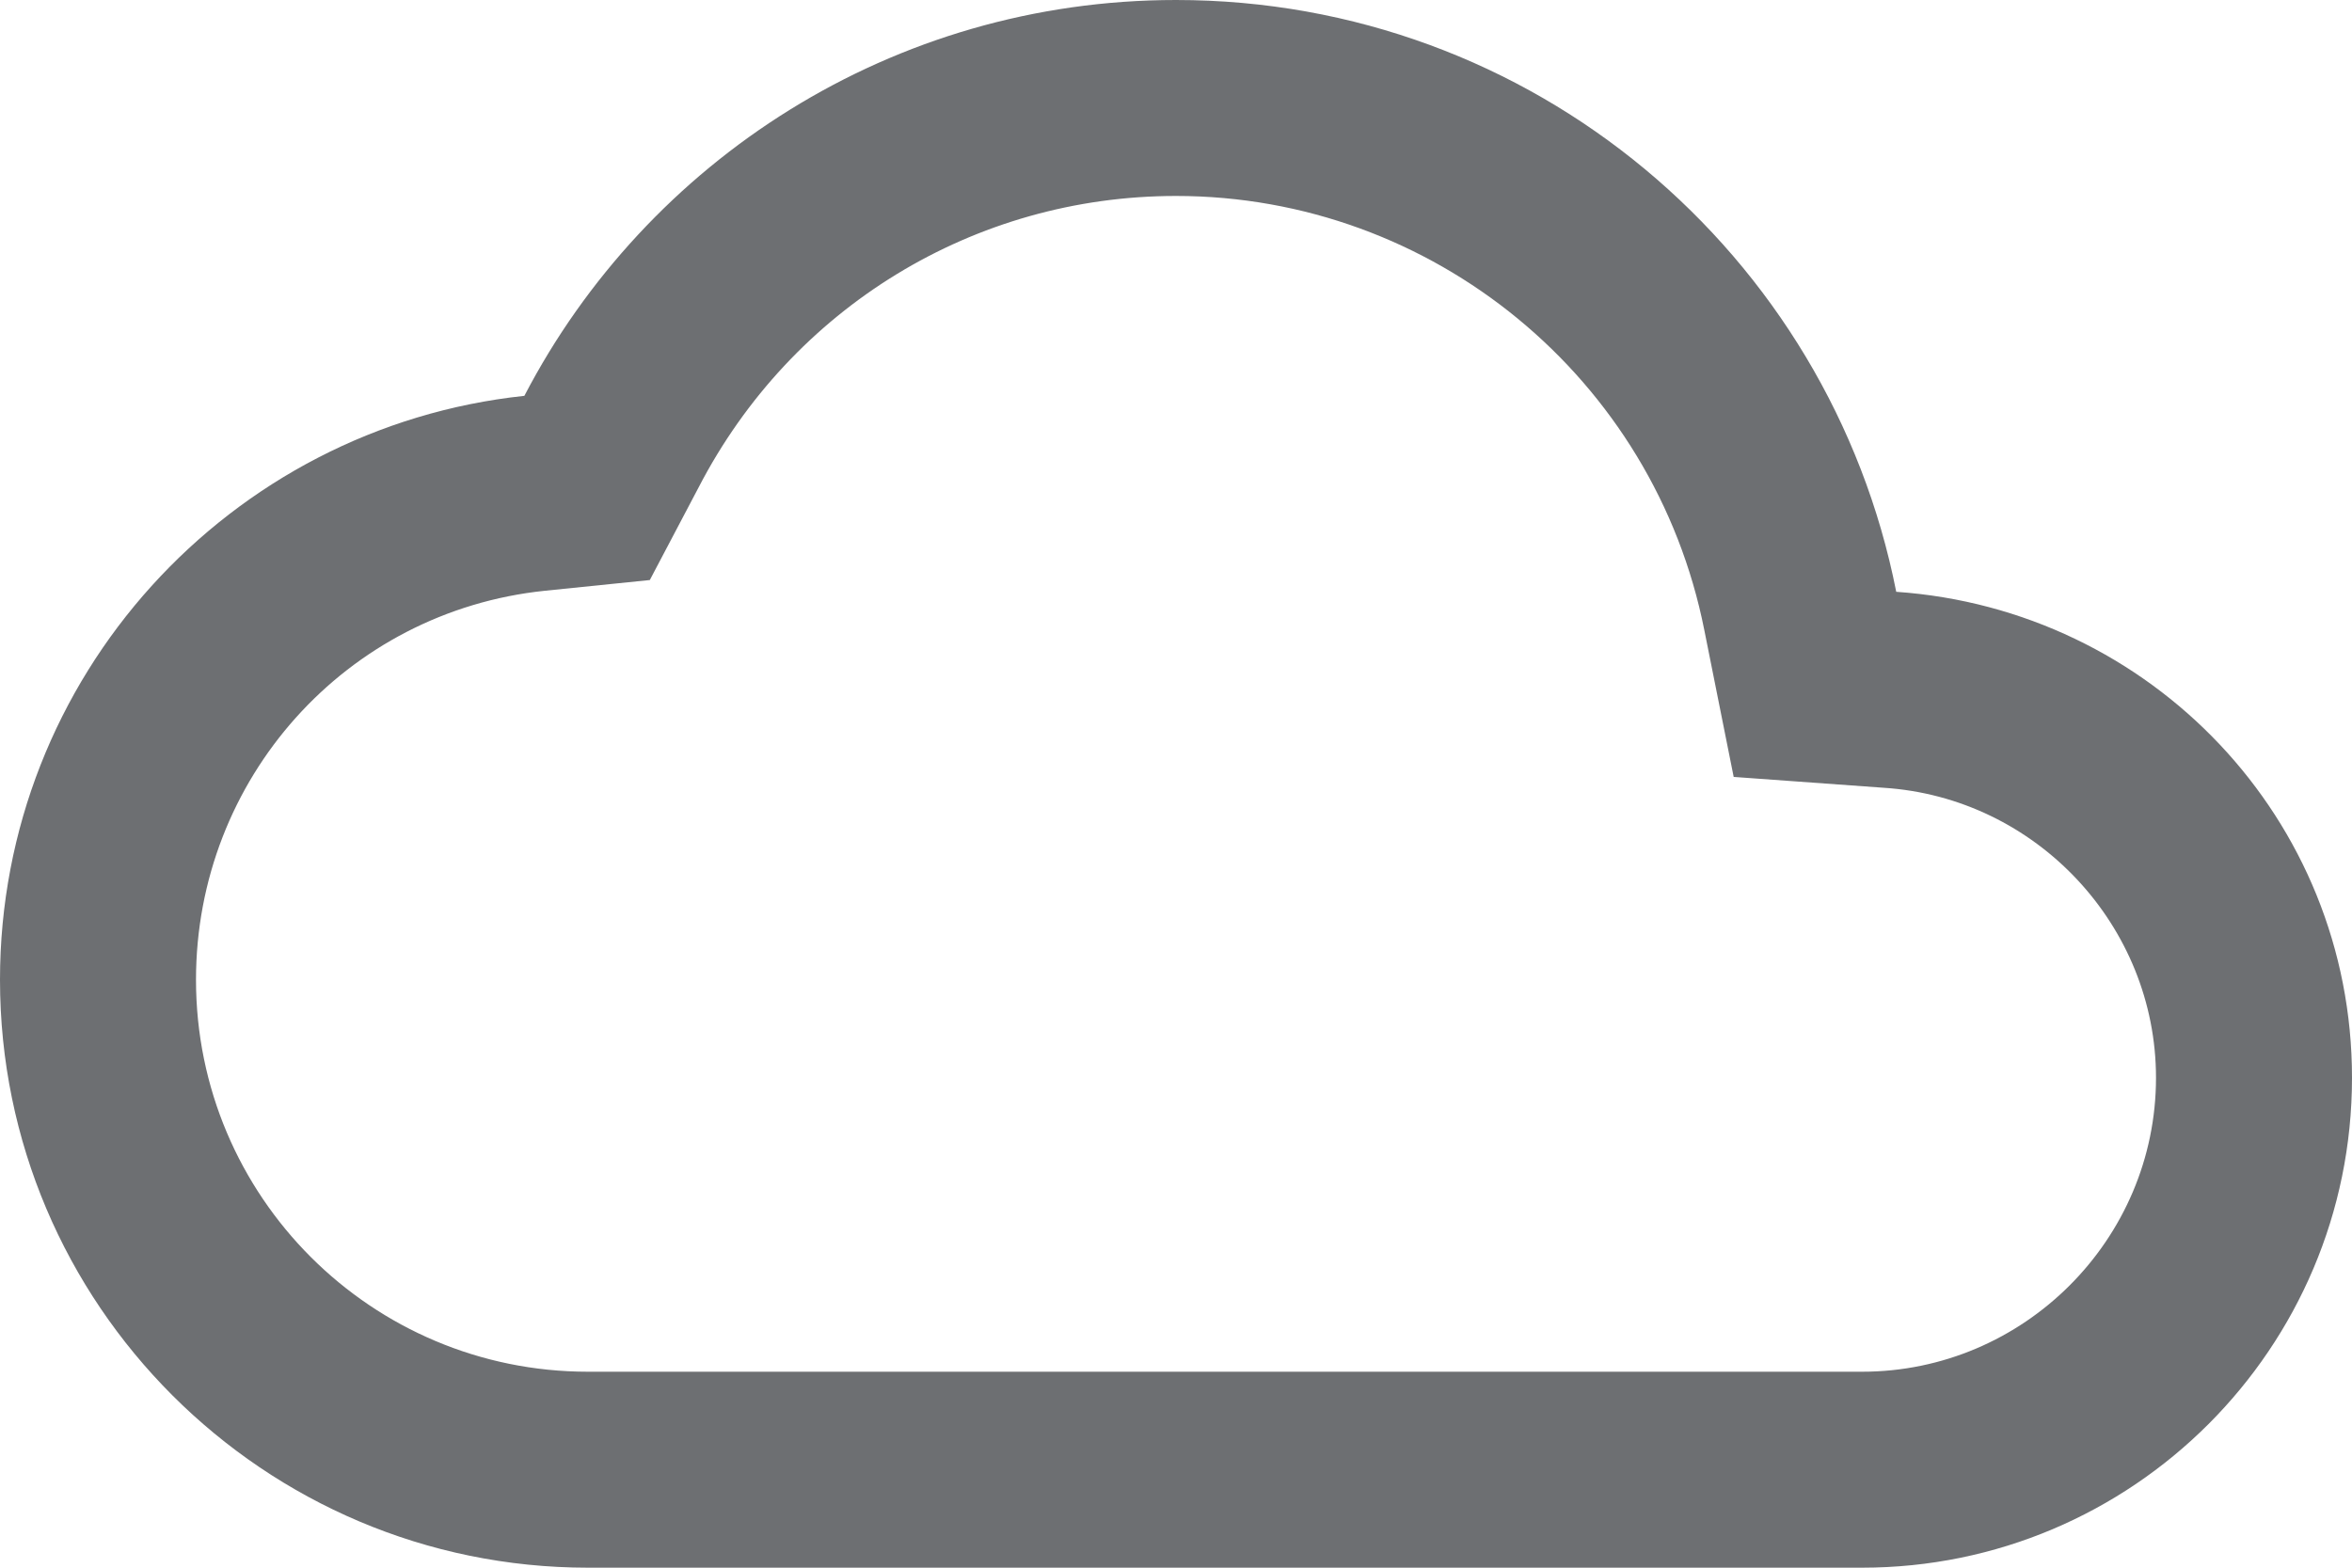
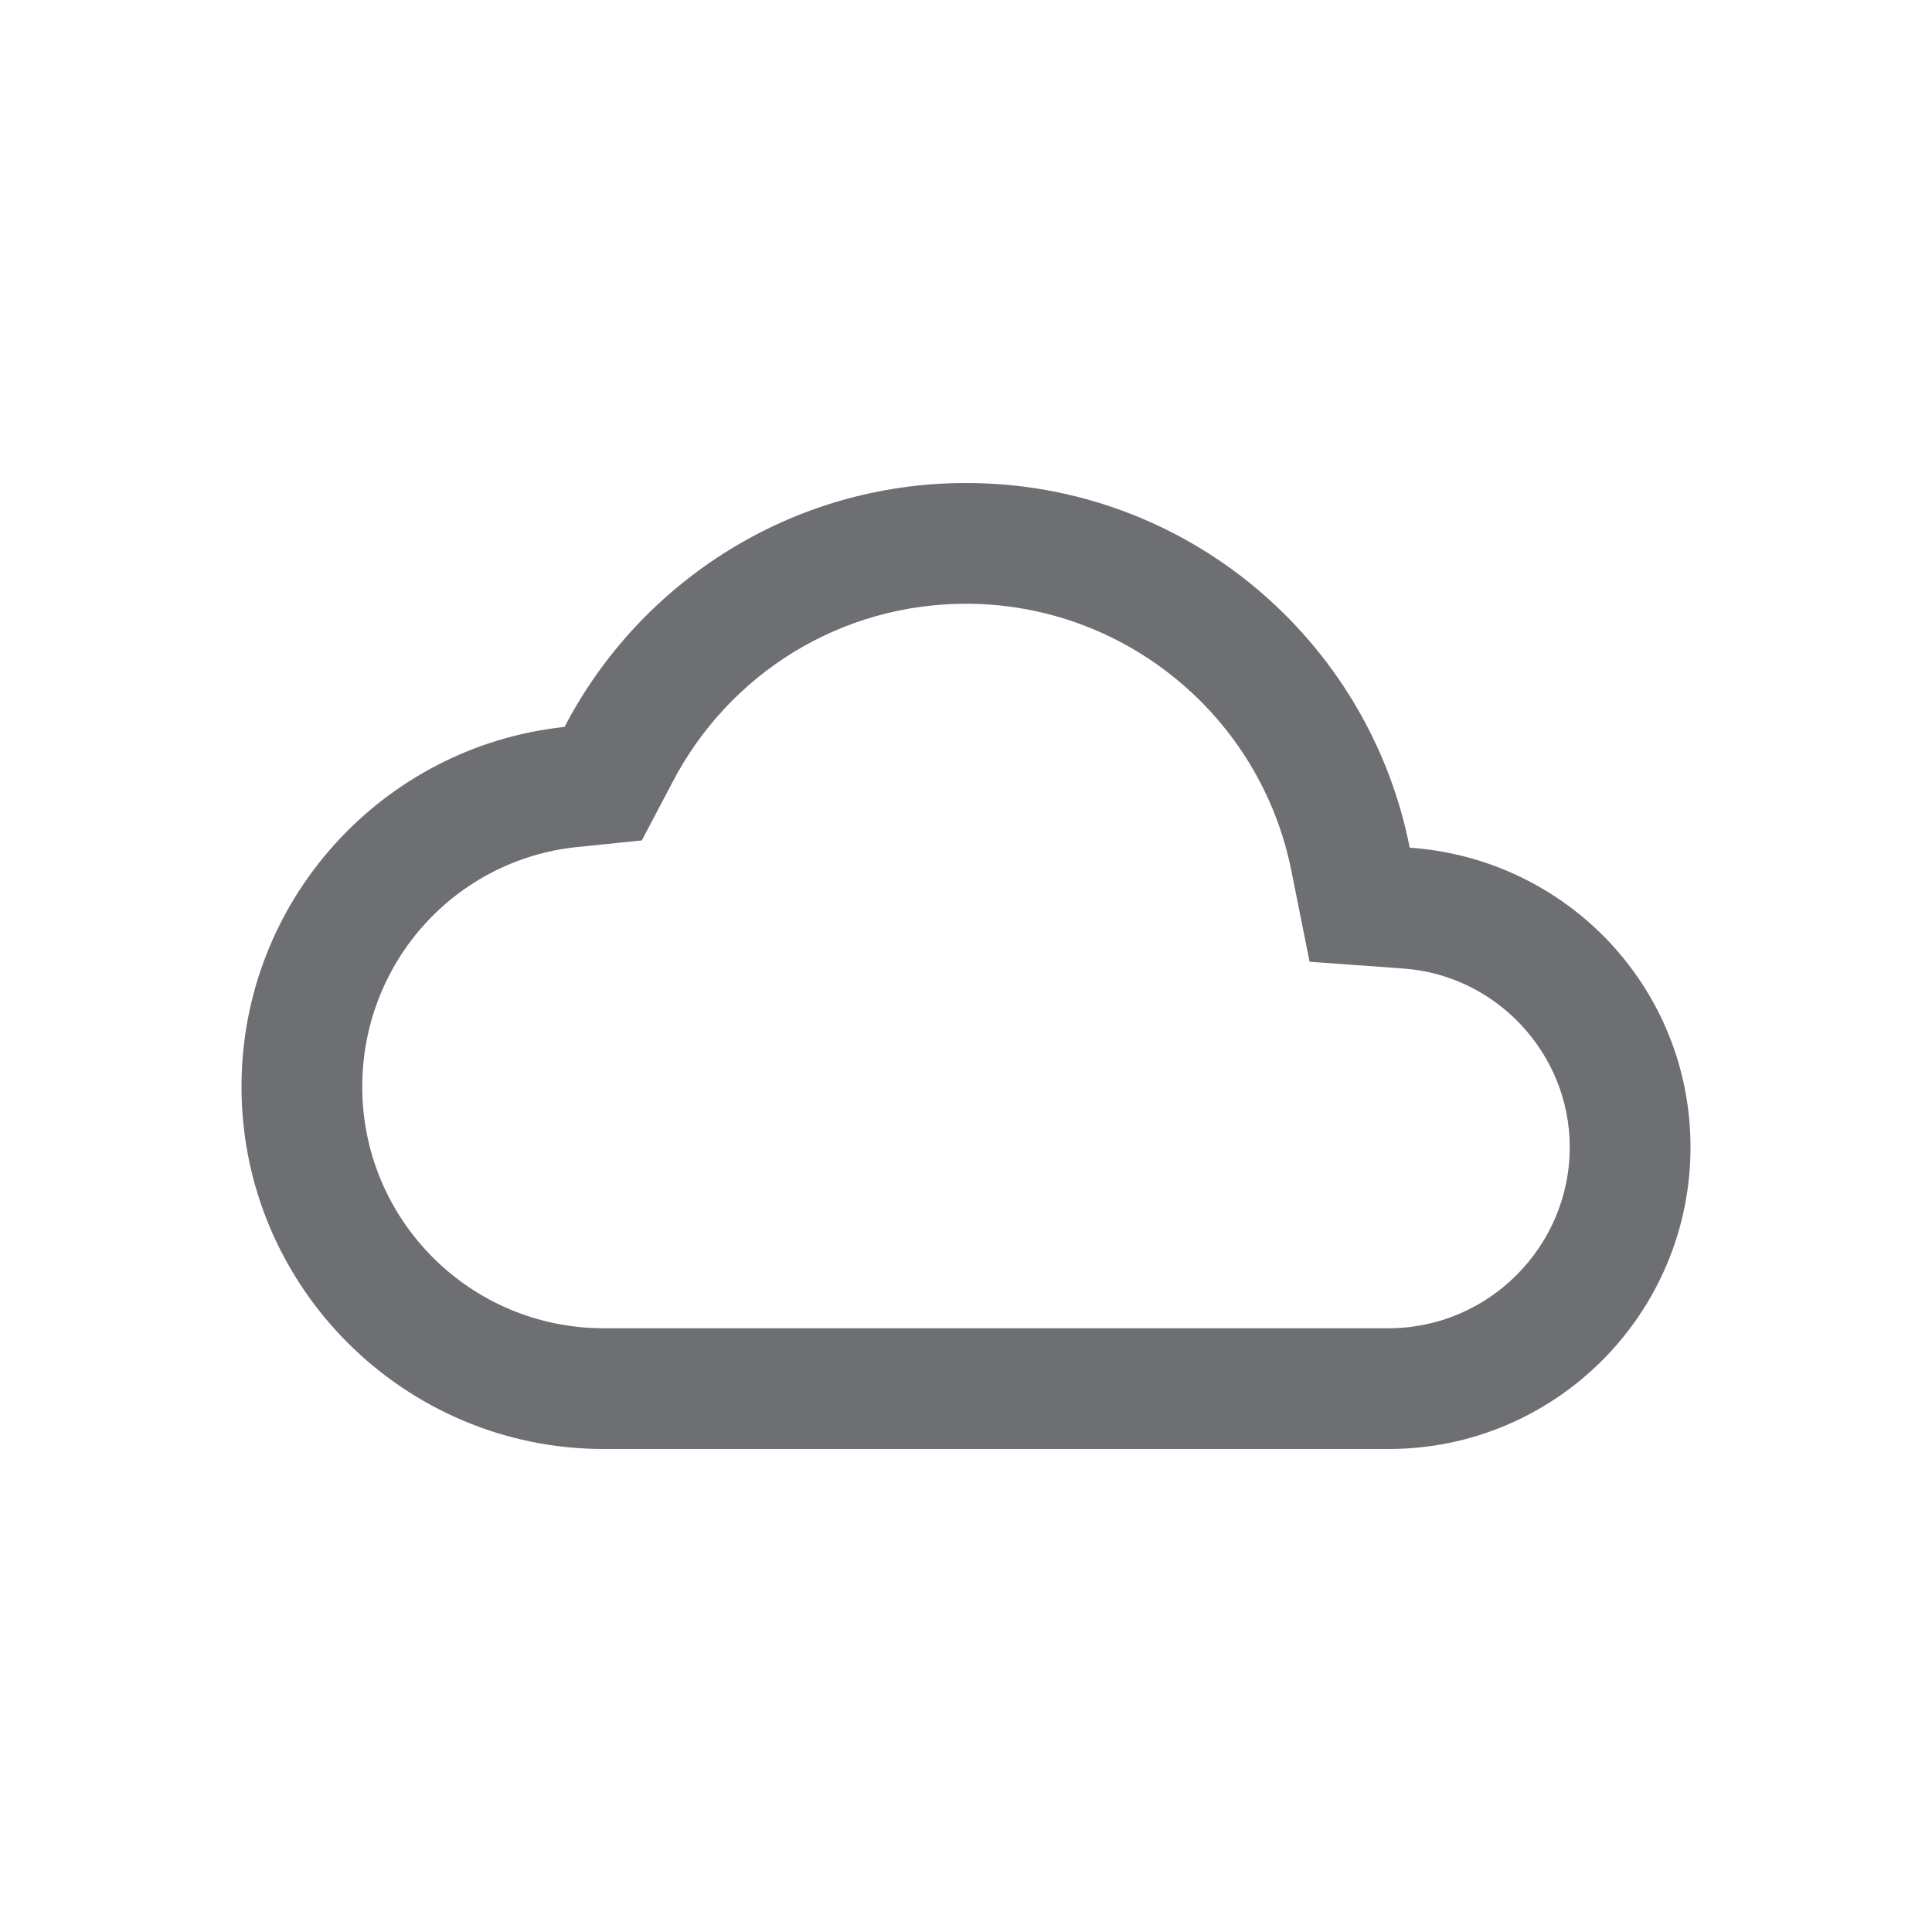
- <svg xmlns="http://www.w3.org/2000/svg" width="18px" height="12px" viewBox="0 0 18 12" version="1.1">
+ <svg xmlns="http://www.w3.org/2000/svg" width="24px" height="24px" viewBox="0 0 24 24" version="1.1">
  <defs />
-   <g id="Symbols" stroke="none" stroke-width="1" fill="none" fill-rule="evenodd">
-     <g id="State/stream/cloud-waiting" transform="translate(-3, -6)">
-       <g id="outline-cloud-24px" transform="translate(3, 3)">
-         <polygon id="Shape" points="0 0 18 0 18 18 0 18" />
-         <path d="M9,4.5 C10.965,4.5 12.66,5.895 13.043,7.822 L13.268,8.947 L14.415,9.03 C15.585,9.105 16.5,10.088 16.5,11.25 C16.5,12.488 15.488,13.5 14.25,13.5 L4.5,13.5 C2.842,13.5 1.5,12.158 1.5,10.5 C1.5,8.963 2.647,7.68 4.17,7.522 L4.973,7.44 L5.348,6.728 C6.06,5.355 7.455,4.5 9,4.5 Z M9,3 C6.832,3 4.95,4.23 4.013,6.03 C1.755,6.27 0,8.182 0,10.5 C0,12.982 2.018,15 4.5,15 L14.25,15 C16.32,15 18,13.32 18,11.25 C18,9.27 16.462,7.665 14.512,7.53 C14.002,4.942 11.73,3 9,3 Z" id="Shape" fill="#6D6F72" fill-rule="nonzero" />
-       </g>
+   <g id="State/stream/cloud-waiting" stroke="none" stroke-width="1" fill="none" fill-rule="evenodd">
+     <rect id="bounds" x="0" y="0" width="24" height="24" />
+     <g id="outline-cloud-24px" transform="translate(3, 3)">
+       <polygon id="Shape" points="0 0 18 0 18 18 0 18" />
+       <path d="M9,4.5 C10.965,4.5 12.66,5.895 13.043,7.822 L13.268,8.947 L14.415,9.03 C15.585,9.105 16.5,10.088 16.5,11.25 C16.5,12.488 15.488,13.5 14.25,13.5 L4.5,13.5 C2.842,13.5 1.5,12.158 1.5,10.5 C1.5,8.963 2.647,7.68 4.17,7.522 L4.973,7.44 L5.348,6.728 C6.06,5.355 7.455,4.5 9,4.5 Z M9,3 C6.832,3 4.95,4.23 4.013,6.03 C1.755,6.27 0,8.182 0,10.5 C0,12.982 2.018,15 4.5,15 L14.25,15 C16.32,15 18,13.32 18,11.25 C18,9.27 16.462,7.665 14.512,7.53 C14.002,4.942 11.73,3 9,3 Z" id="Shape" fill="#6D6F72" fill-rule="nonzero" />
    </g>
  </g>
</svg>
